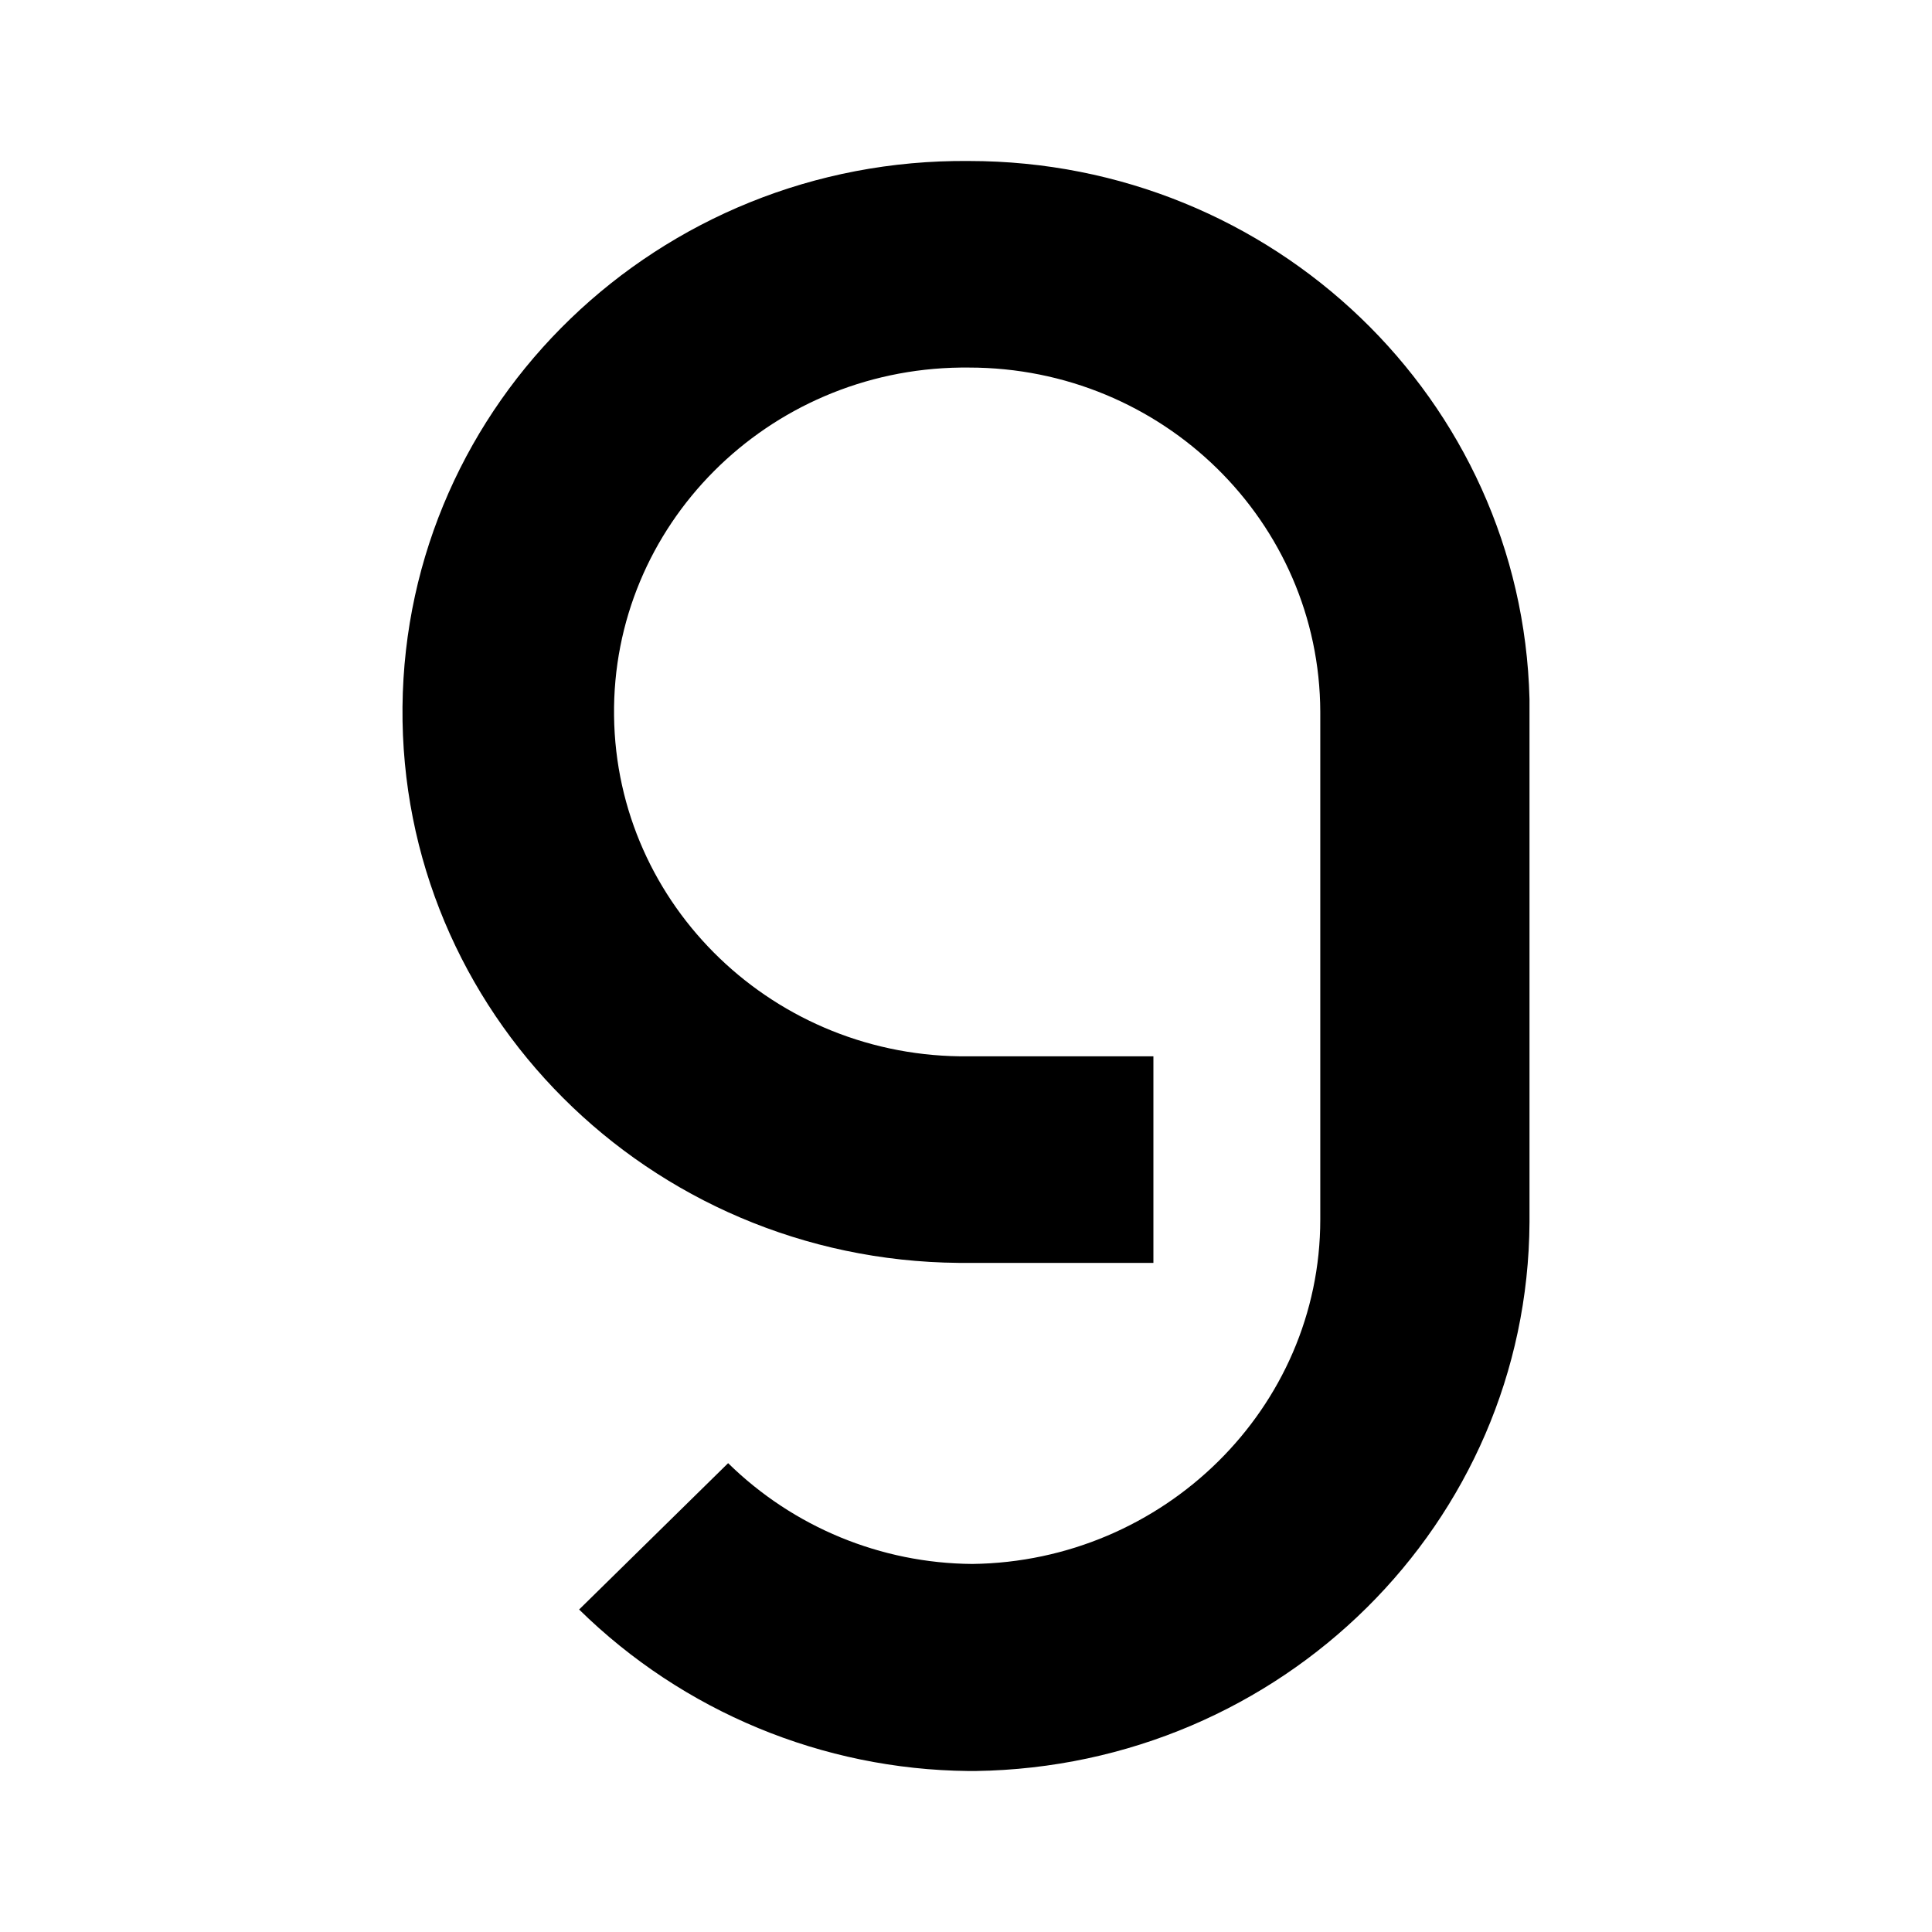
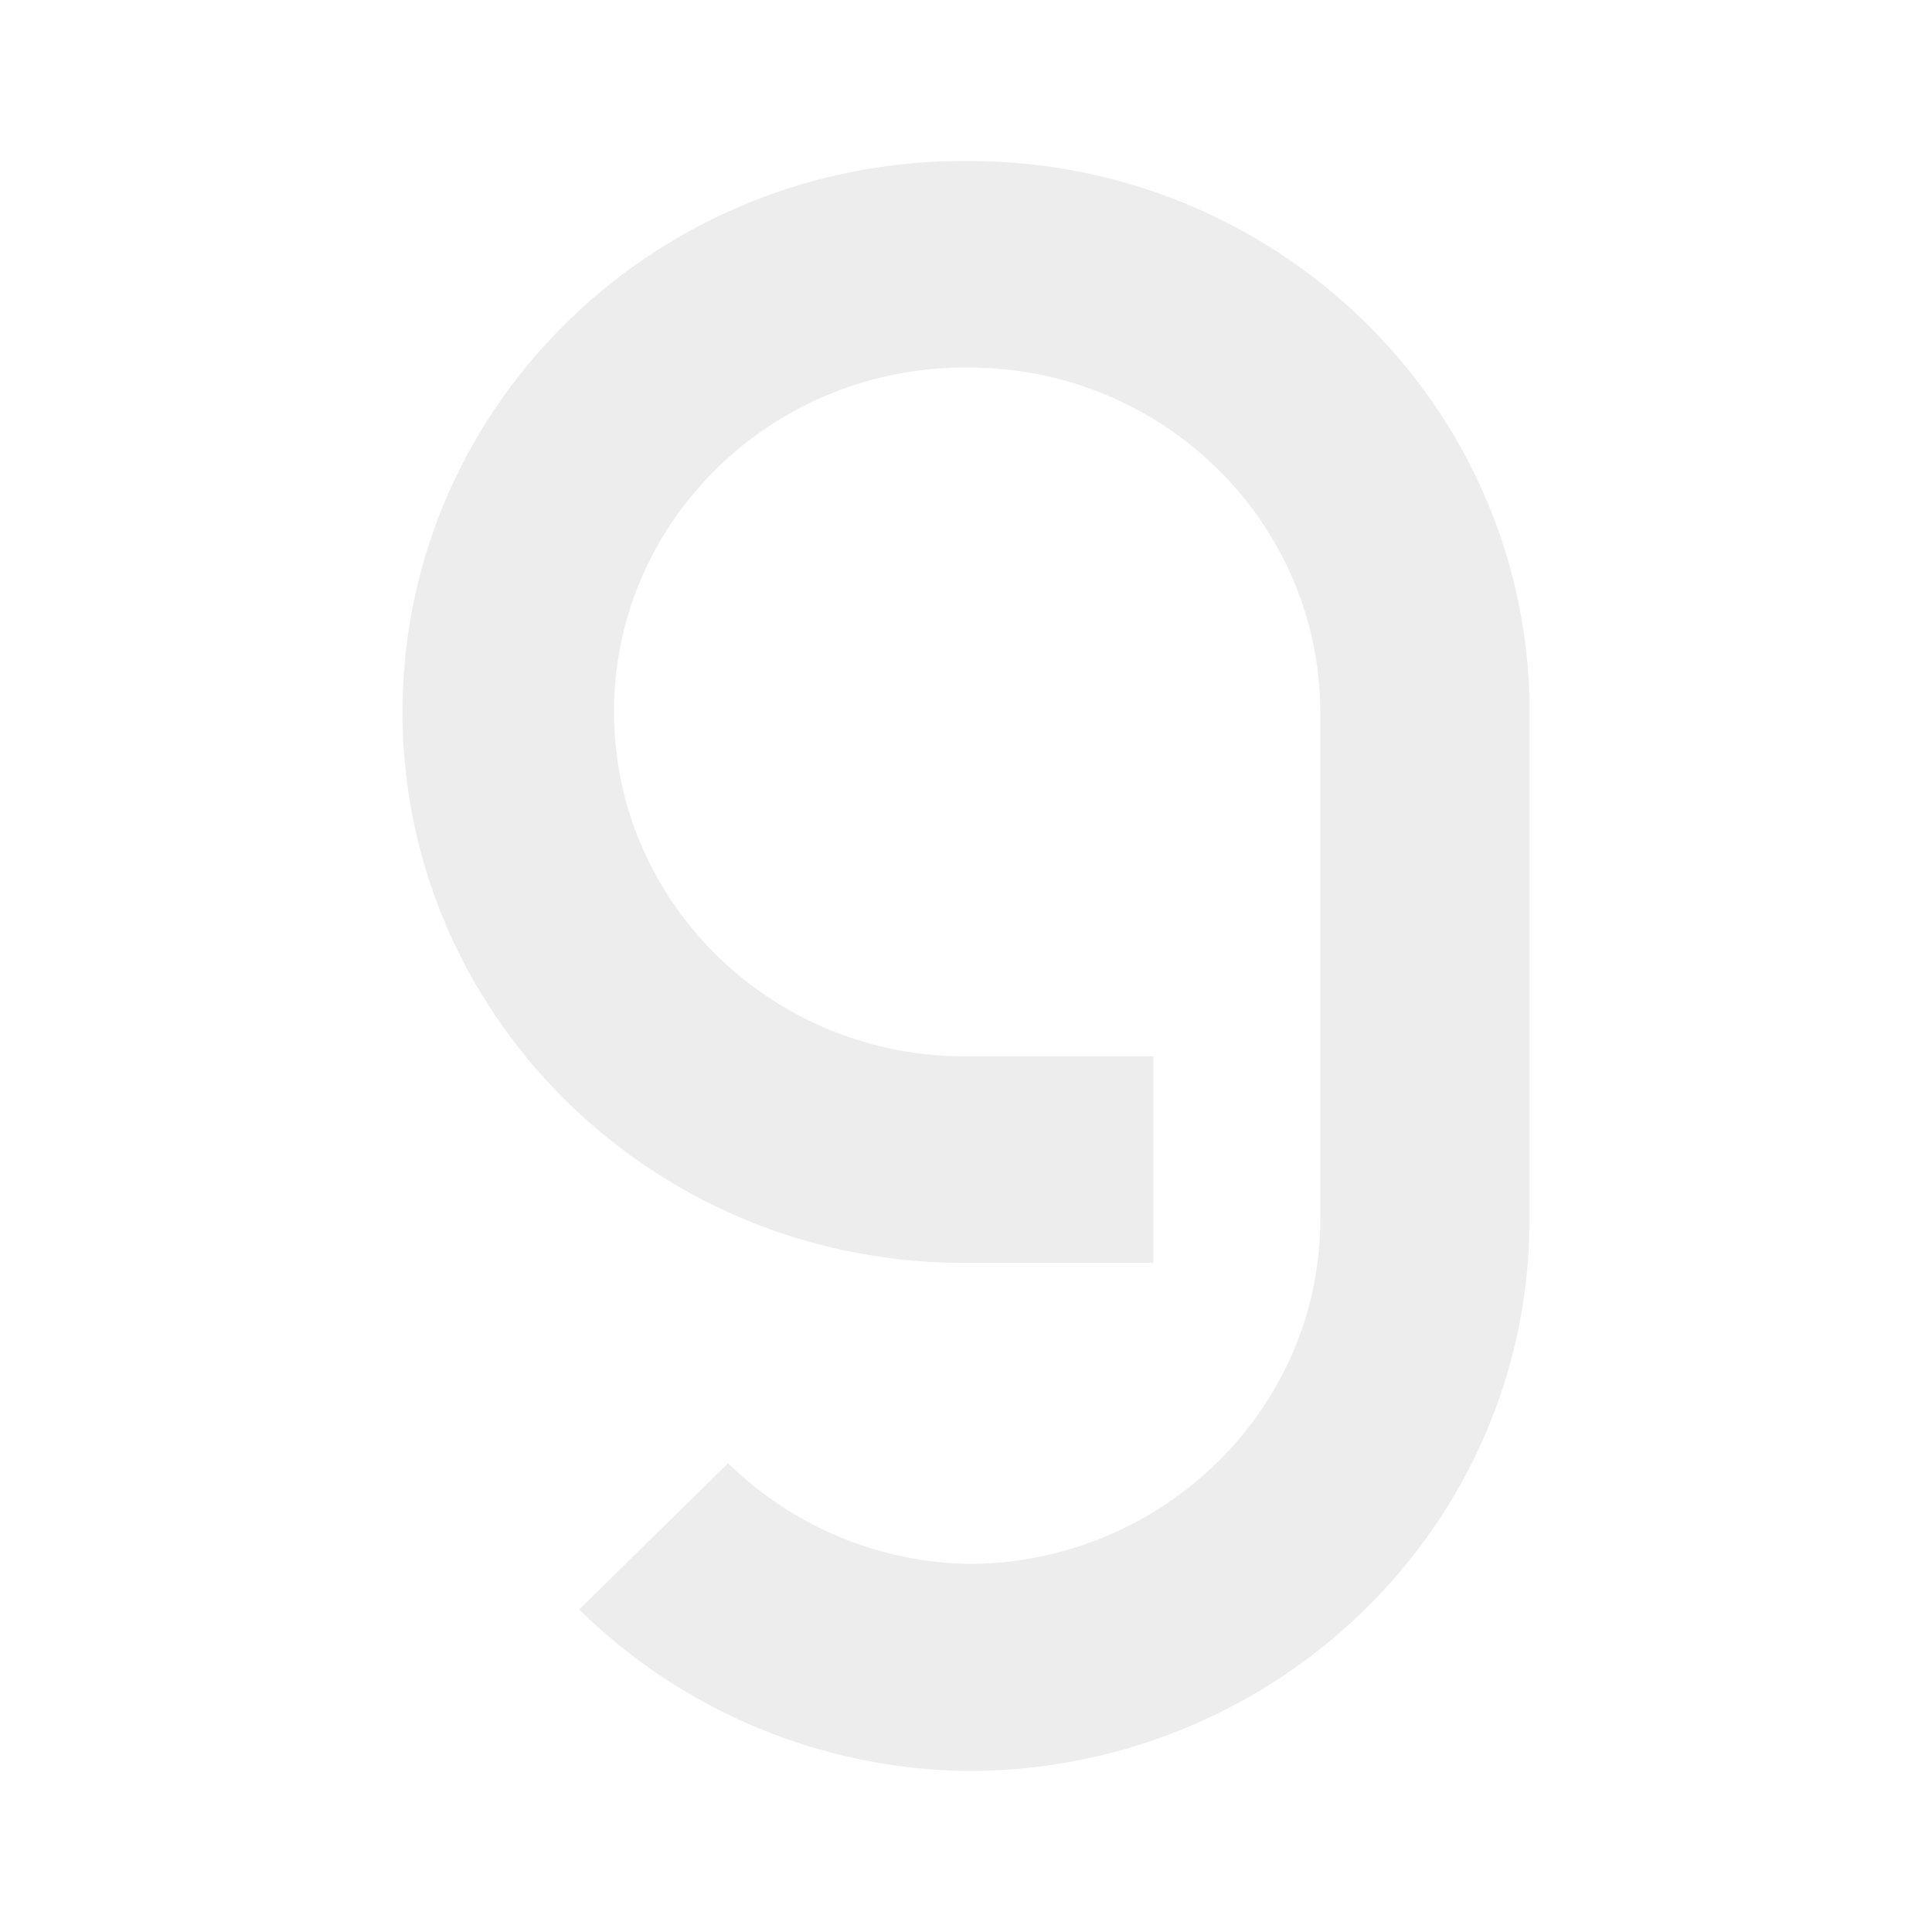
- <svg xmlns="http://www.w3.org/2000/svg" fill="currentColor" fill-rule="evenodd" height="1em" style="flex:none;line-height:1" viewBox="0 0 24 24" width="1em">
+ <svg xmlns="http://www.w3.org/2000/svg" fill="#ededed" fill-rule="evenodd" height="1em" style="flex:none;line-height:1" viewBox="0 0 24 24" width="1em">
  <path d="M12.036 2c-3.853-.035-7 3-7.036 6.781-.035 3.782 3.055 6.872 6.908 6.907h2.42v-2.566h-2.292c-2.407.028-4.38-1.866-4.408-4.23-.029-2.362 1.901-4.298 4.308-4.326h.1c2.407 0 4.358 1.915 4.365 4.278v6.305c0 2.342-1.944 4.25-4.323 4.279a4.375 4.375 0 01-3.033-1.252l-1.851 1.818A7 7 0 0012.029 22h.092c3.803-.056 6.858-3.083 6.879-6.816v-6.5C18.907 4.963 15.817 2 12.036 2z" />
</svg>
